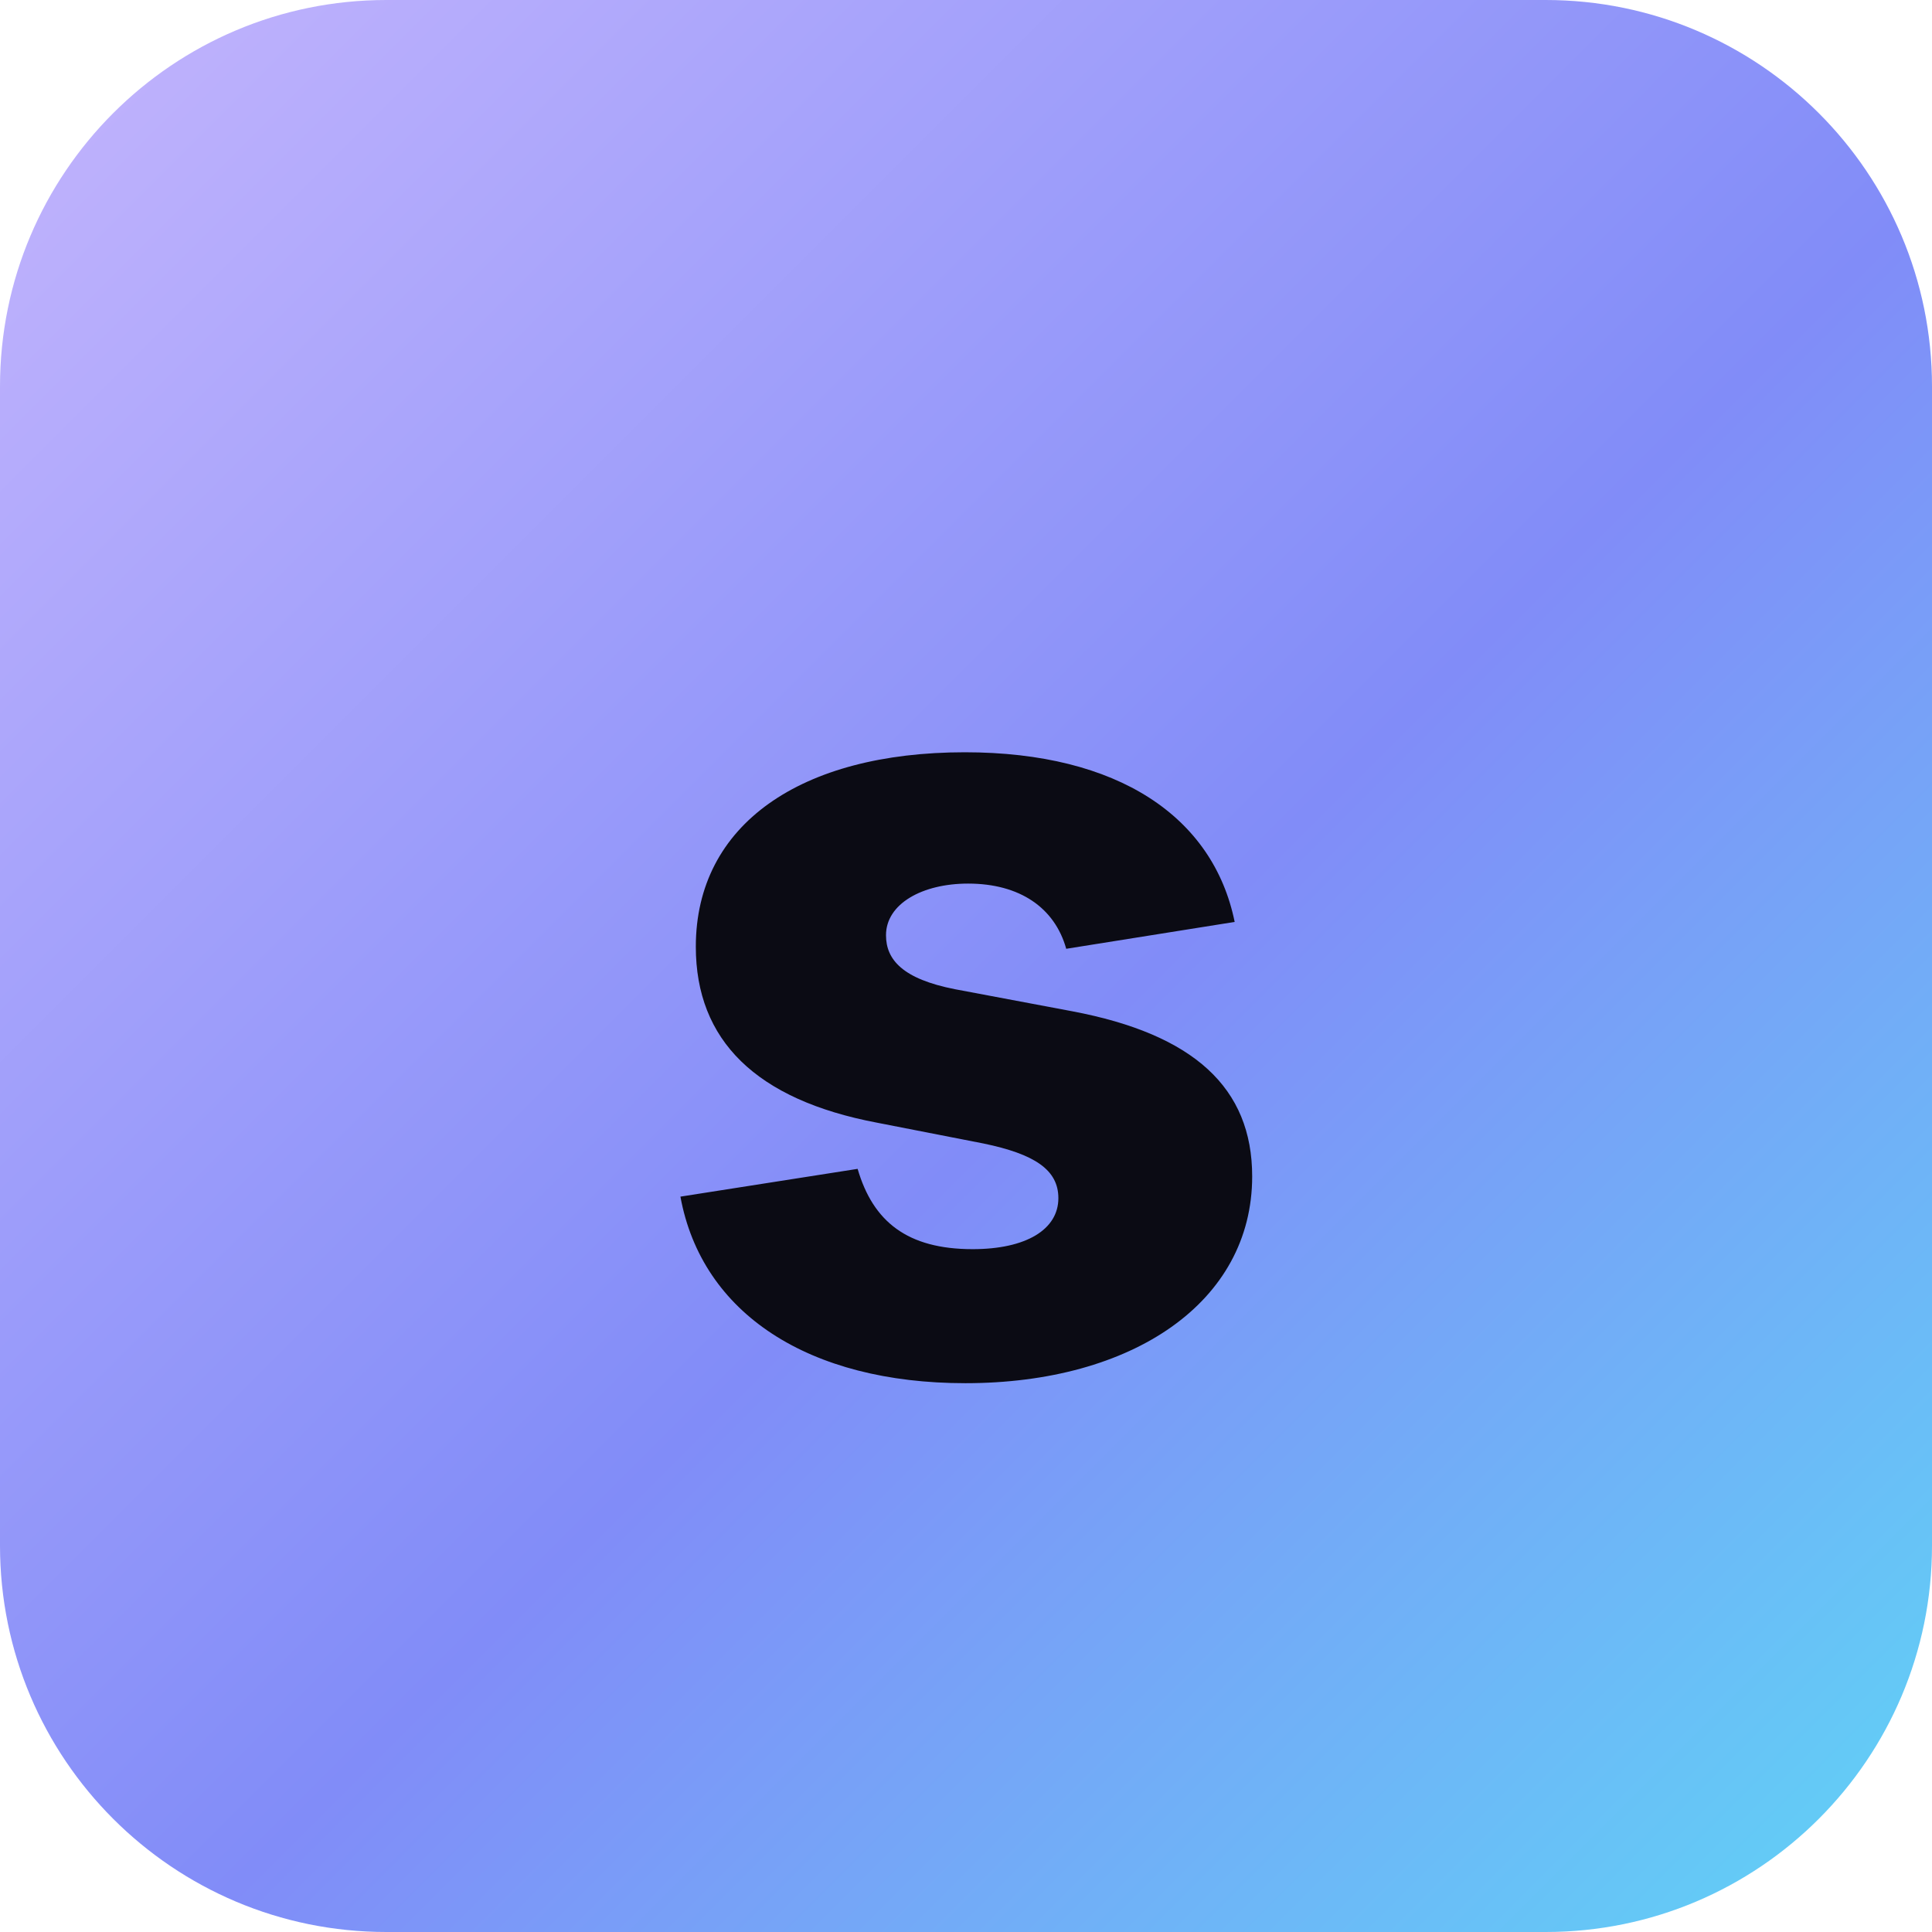
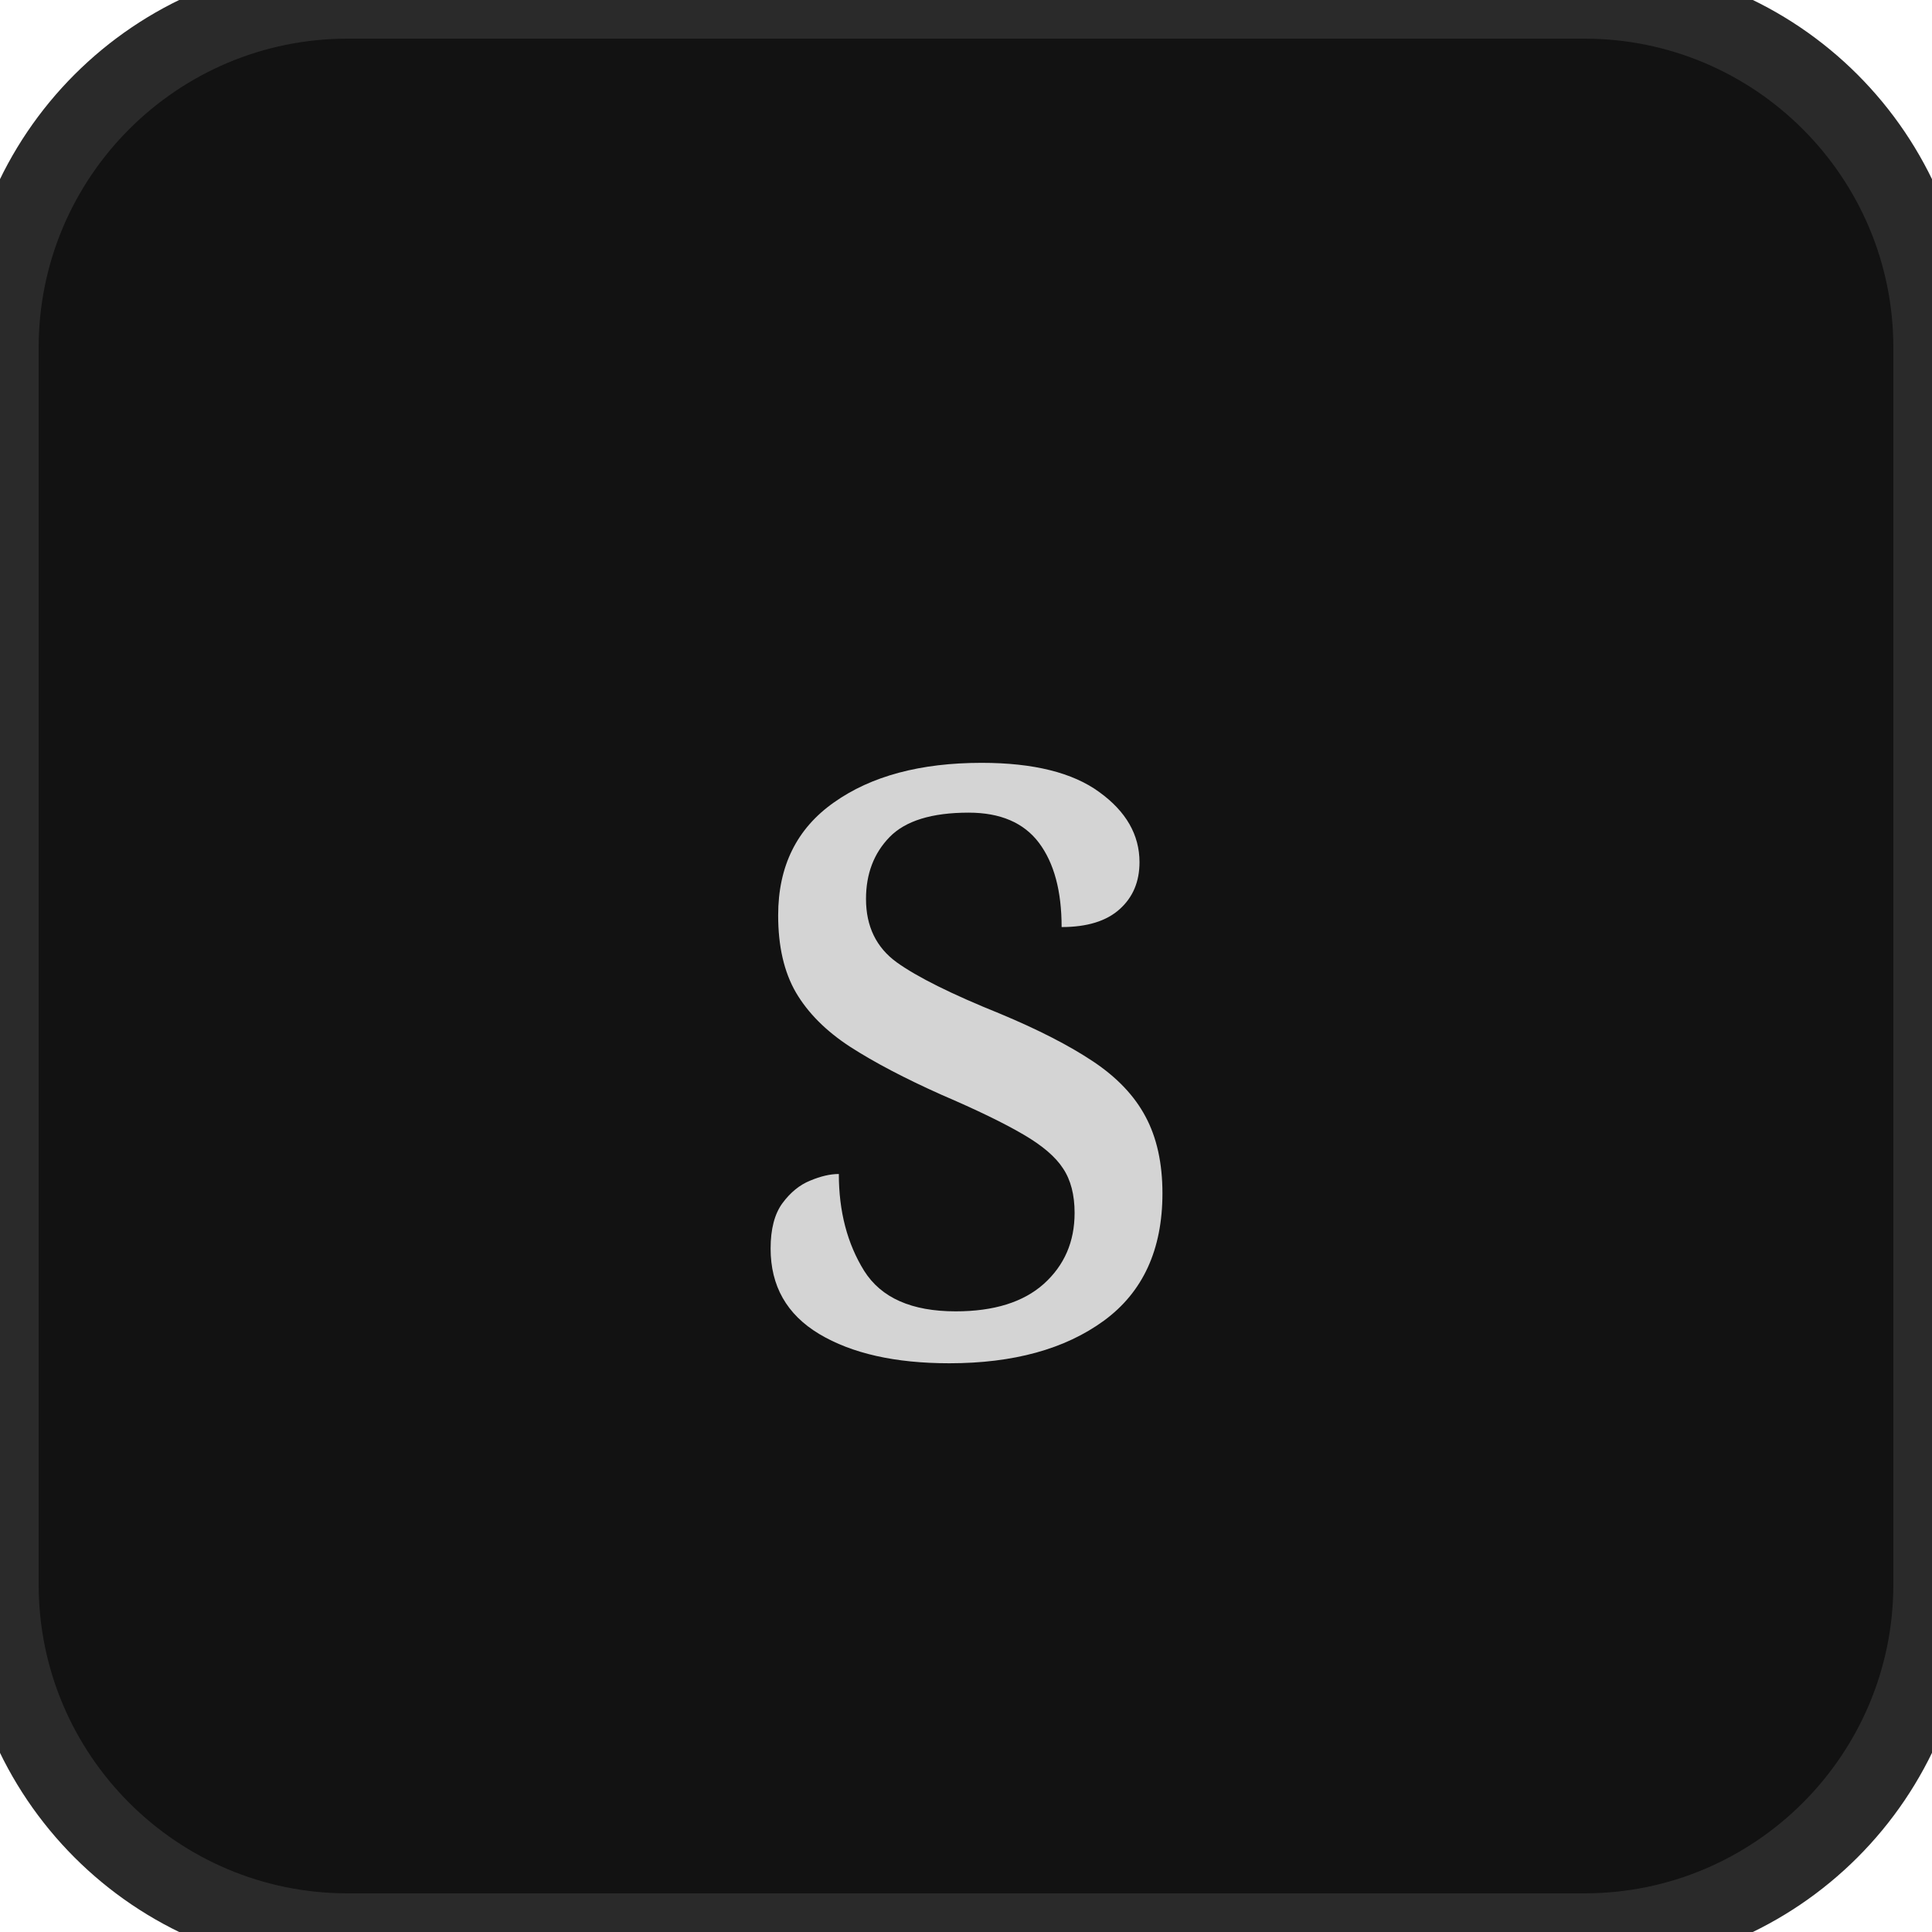
<svg xmlns="http://www.w3.org/2000/svg" viewBox="0 0 100 100">
-   <defs>
-     <linearGradient id="g" x1="0" y1="0" x2="100" y2="100" gradientUnits="userSpaceOnUse">
-       <stop offset="0" stop-color="#c4b5fd" />
-       <stop offset=".55" stop-color="#818cf8" />
-       <stop offset="1" stop-color="#5fd4f6" />
-     </linearGradient>
-   </defs>
-   <rect width="100" height="100" rx="20" fill="url(#g)" />
-   <text x="50" y="71" text-anchor="middle" font-size="58" font-weight="800" fill="#0b0b14" font-family="system-ui, -apple-system, 'Segoe UI', sans-serif">s</text>
+   <rect width="100" height="100" rx="18" fill="#121212" stroke="#2a2a2a" stroke-width="4" />
+   <text x="50" y="70" text-anchor="middle" font-size="56" fill="#d4d4d4" font-family="Georgia, serif">s</text>
</svg>
